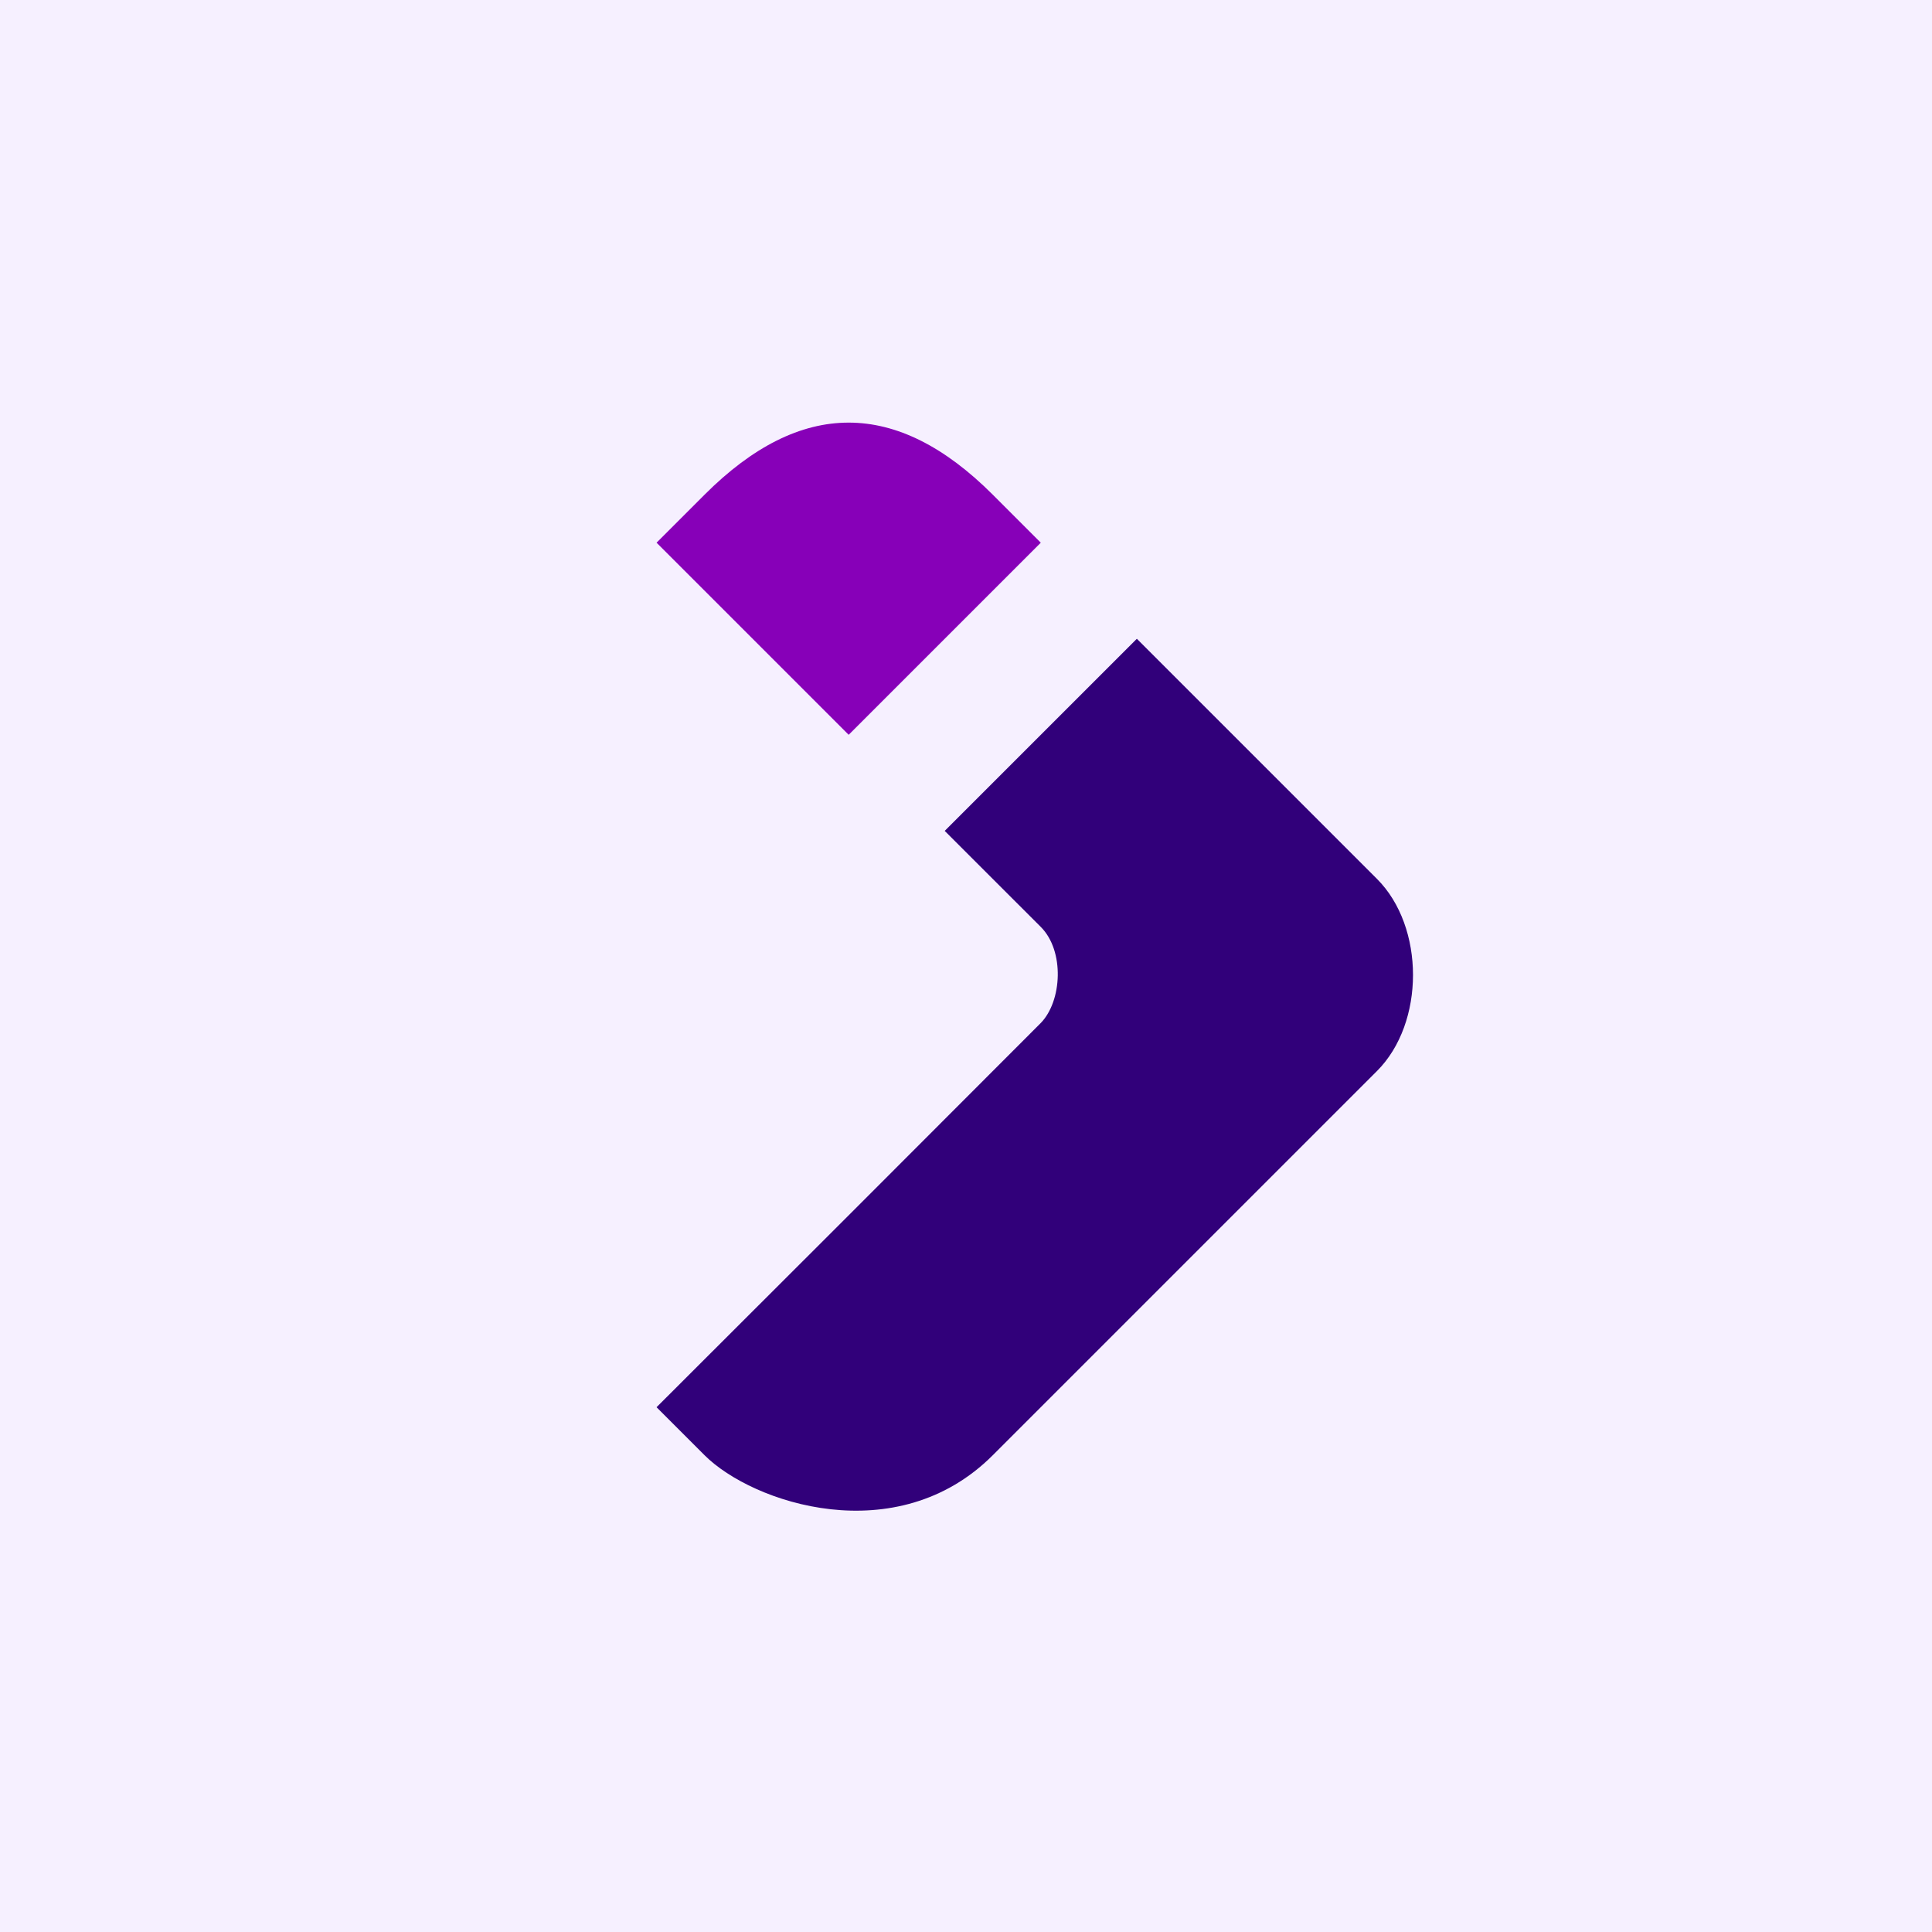
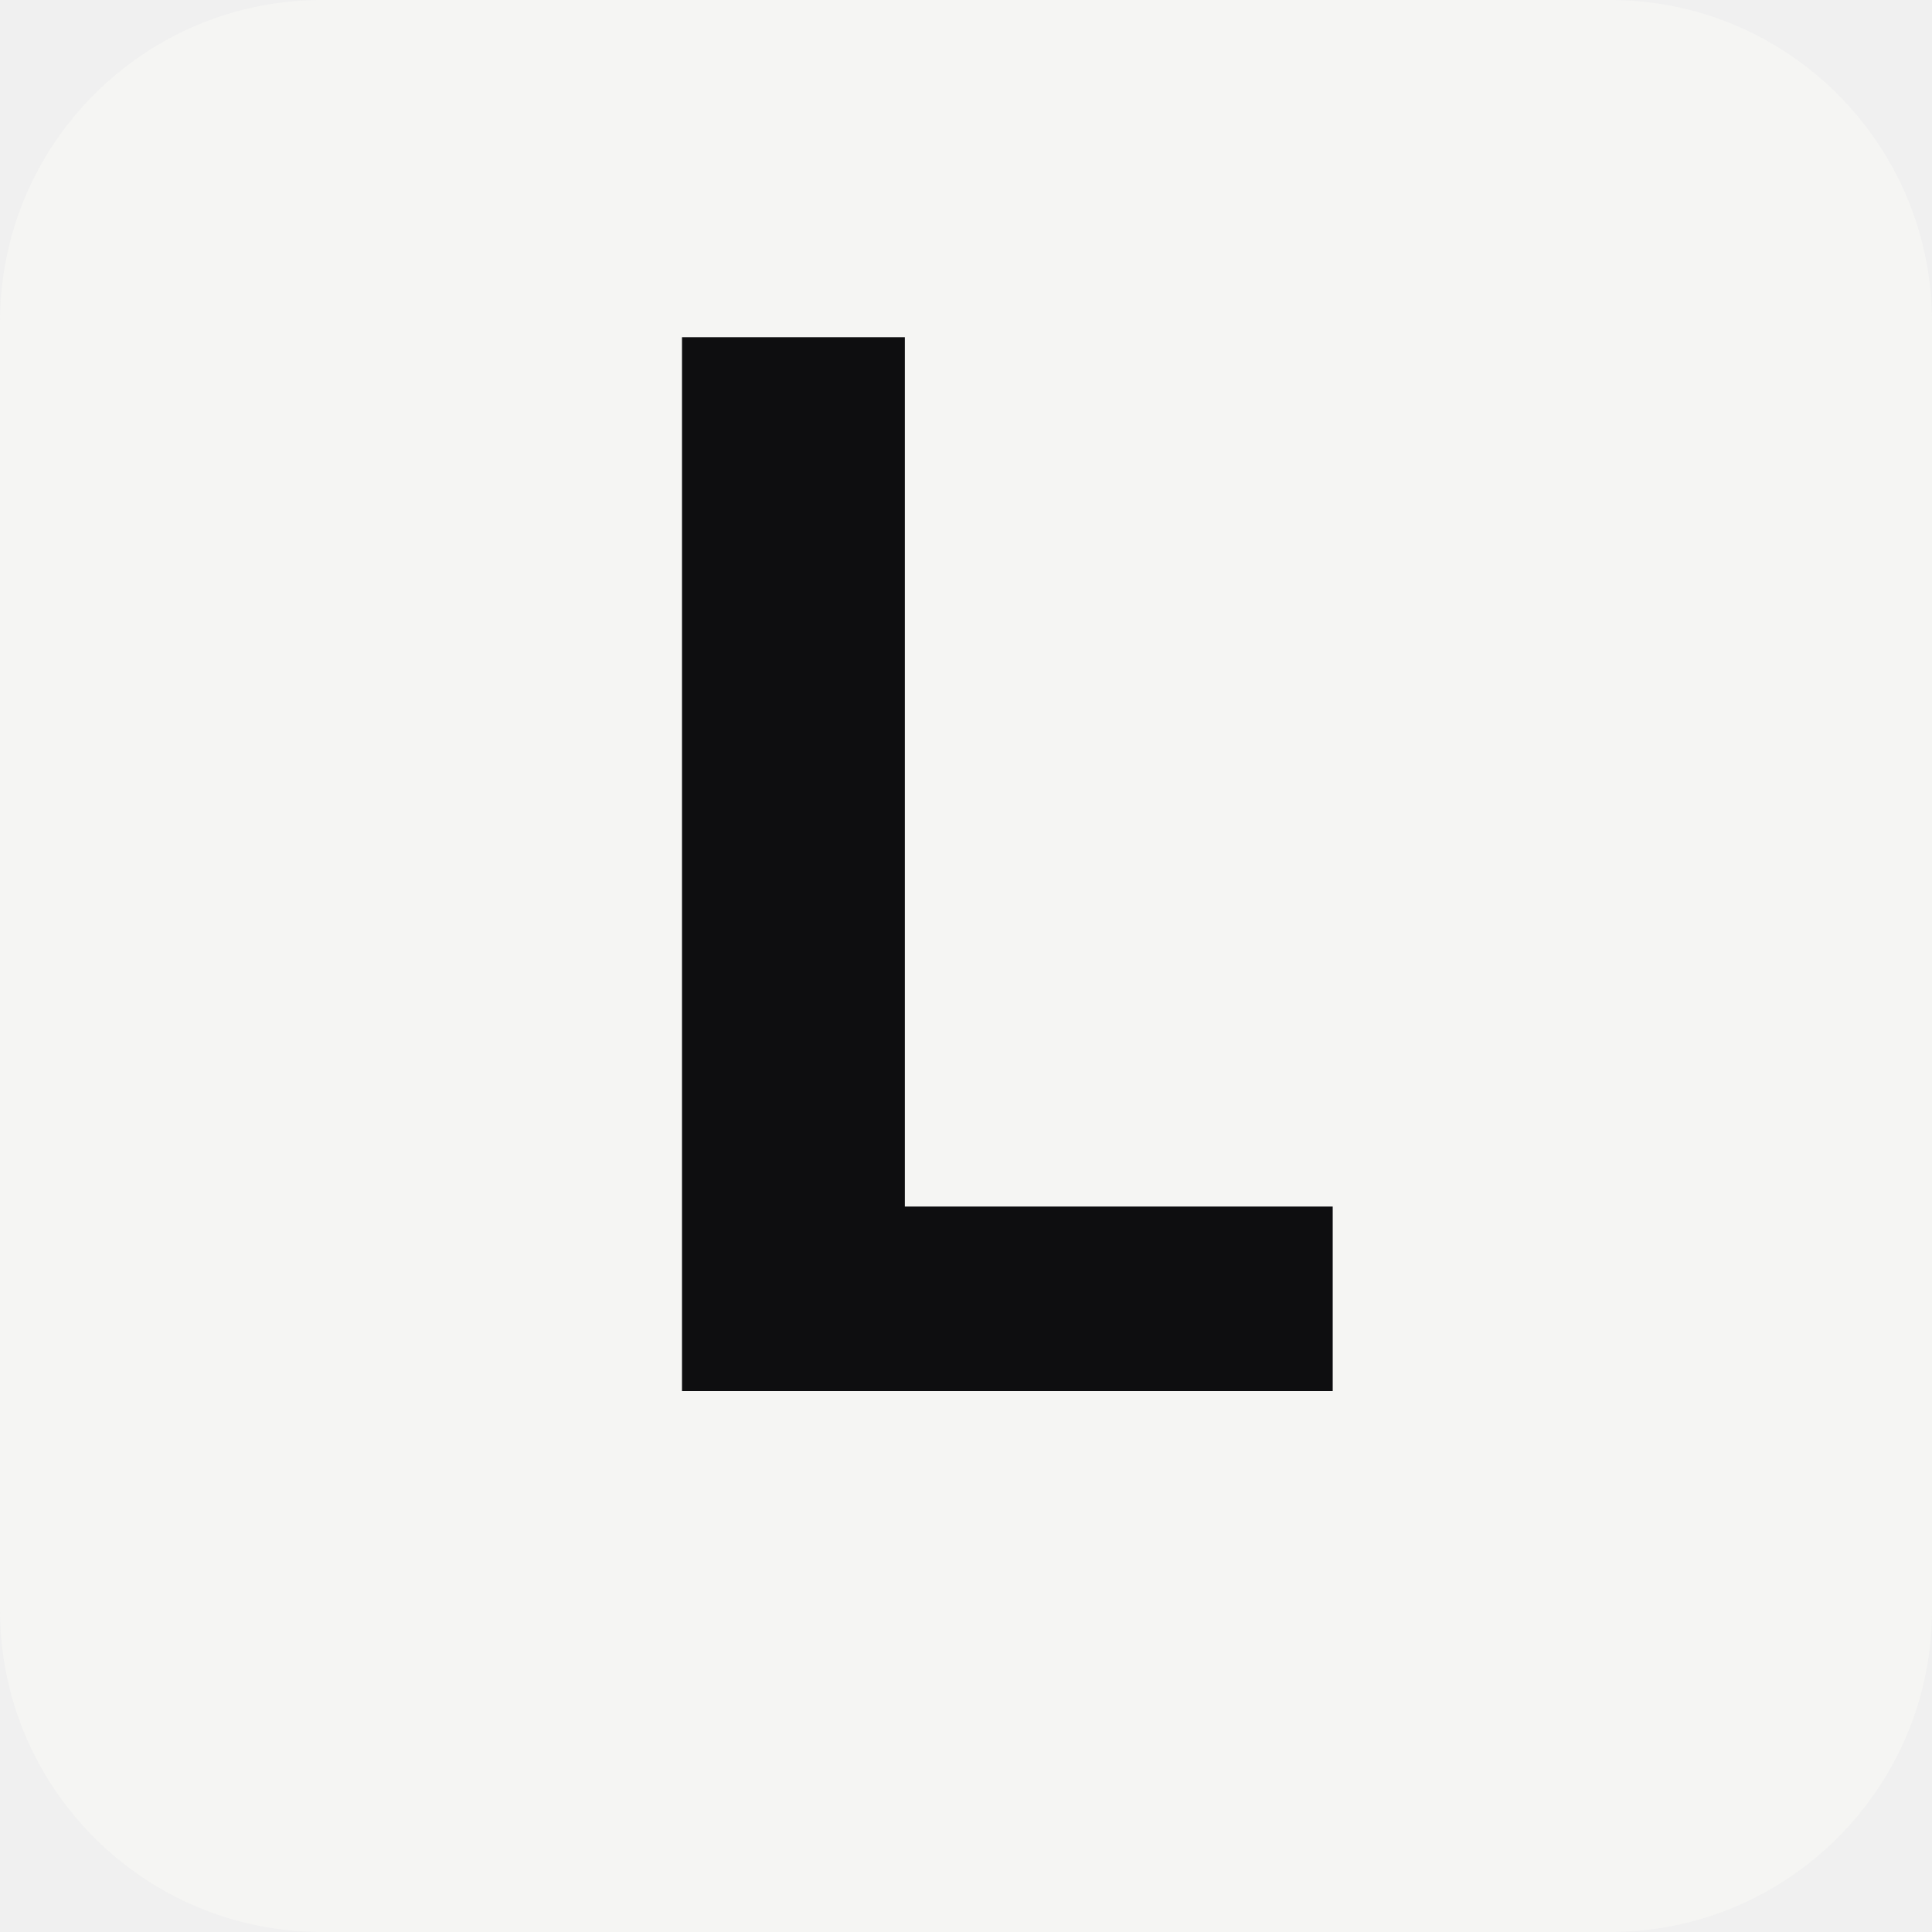
- <svg xmlns="http://www.w3.org/2000/svg" width="144" height="144" viewBox="0 0 144 144" fill="none">
-   <g clip-path="url(#clip0_5_3)">
-     <path d="M144 0H0V144H144V0Z" fill="white" />
-     <g clip-path="url(#clip1_5_3)">
-       <g clip-path="url(#clip2_5_3)">
-         <path d="M0 0H144V144H0V0Z" fill="#F6F0FF" />
-         <path d="M63.255 54.768L77.574 40.449L73.995 36.87C66.834 29.709 59.676 29.709 52.515 36.87L48.936 40.449L63.255 54.768Z" fill="#8700B8" />
-         <path d="M77.574 76.248C68.039 85.805 58.493 95.351 48.936 104.886L52.515 108.465C56.097 112.044 66.834 115.623 73.995 108.465L102.633 79.827C106.212 76.248 106.212 69.087 102.633 65.508L84.735 47.61L70.413 61.929L77.574 69.087C79.365 70.878 79.158 74.622 77.574 76.248Z" fill="#31007A" />
-       </g>
-     </g>
-   </g>
-   <defs>
-     <clipPath id="clip0_5_3">
-       <rect width="144" height="144" fill="white" />
-     </clipPath>
-     <clipPath id="clip1_5_3">
-       <rect width="144" height="144" fill="white" />
-     </clipPath>
-     <clipPath id="clip2_5_3">
-       <rect width="144" height="144" fill="white" />
-     </clipPath>
-   </defs>
+ <svg xmlns="http://www.w3.org/2000/svg" width="144" height="144" viewBox="0 0 144 144">
+   <rect width="144" height="144" rx="24" fill="#f5f5f3" />
+   <text x="50%" y="72%" text-anchor="middle" font-family="'IBM Plex Sans',system-ui,sans-serif" font-weight="700" font-size="110" fill="#0e0e10" letter-spacing="-3">L</text>
</svg>
